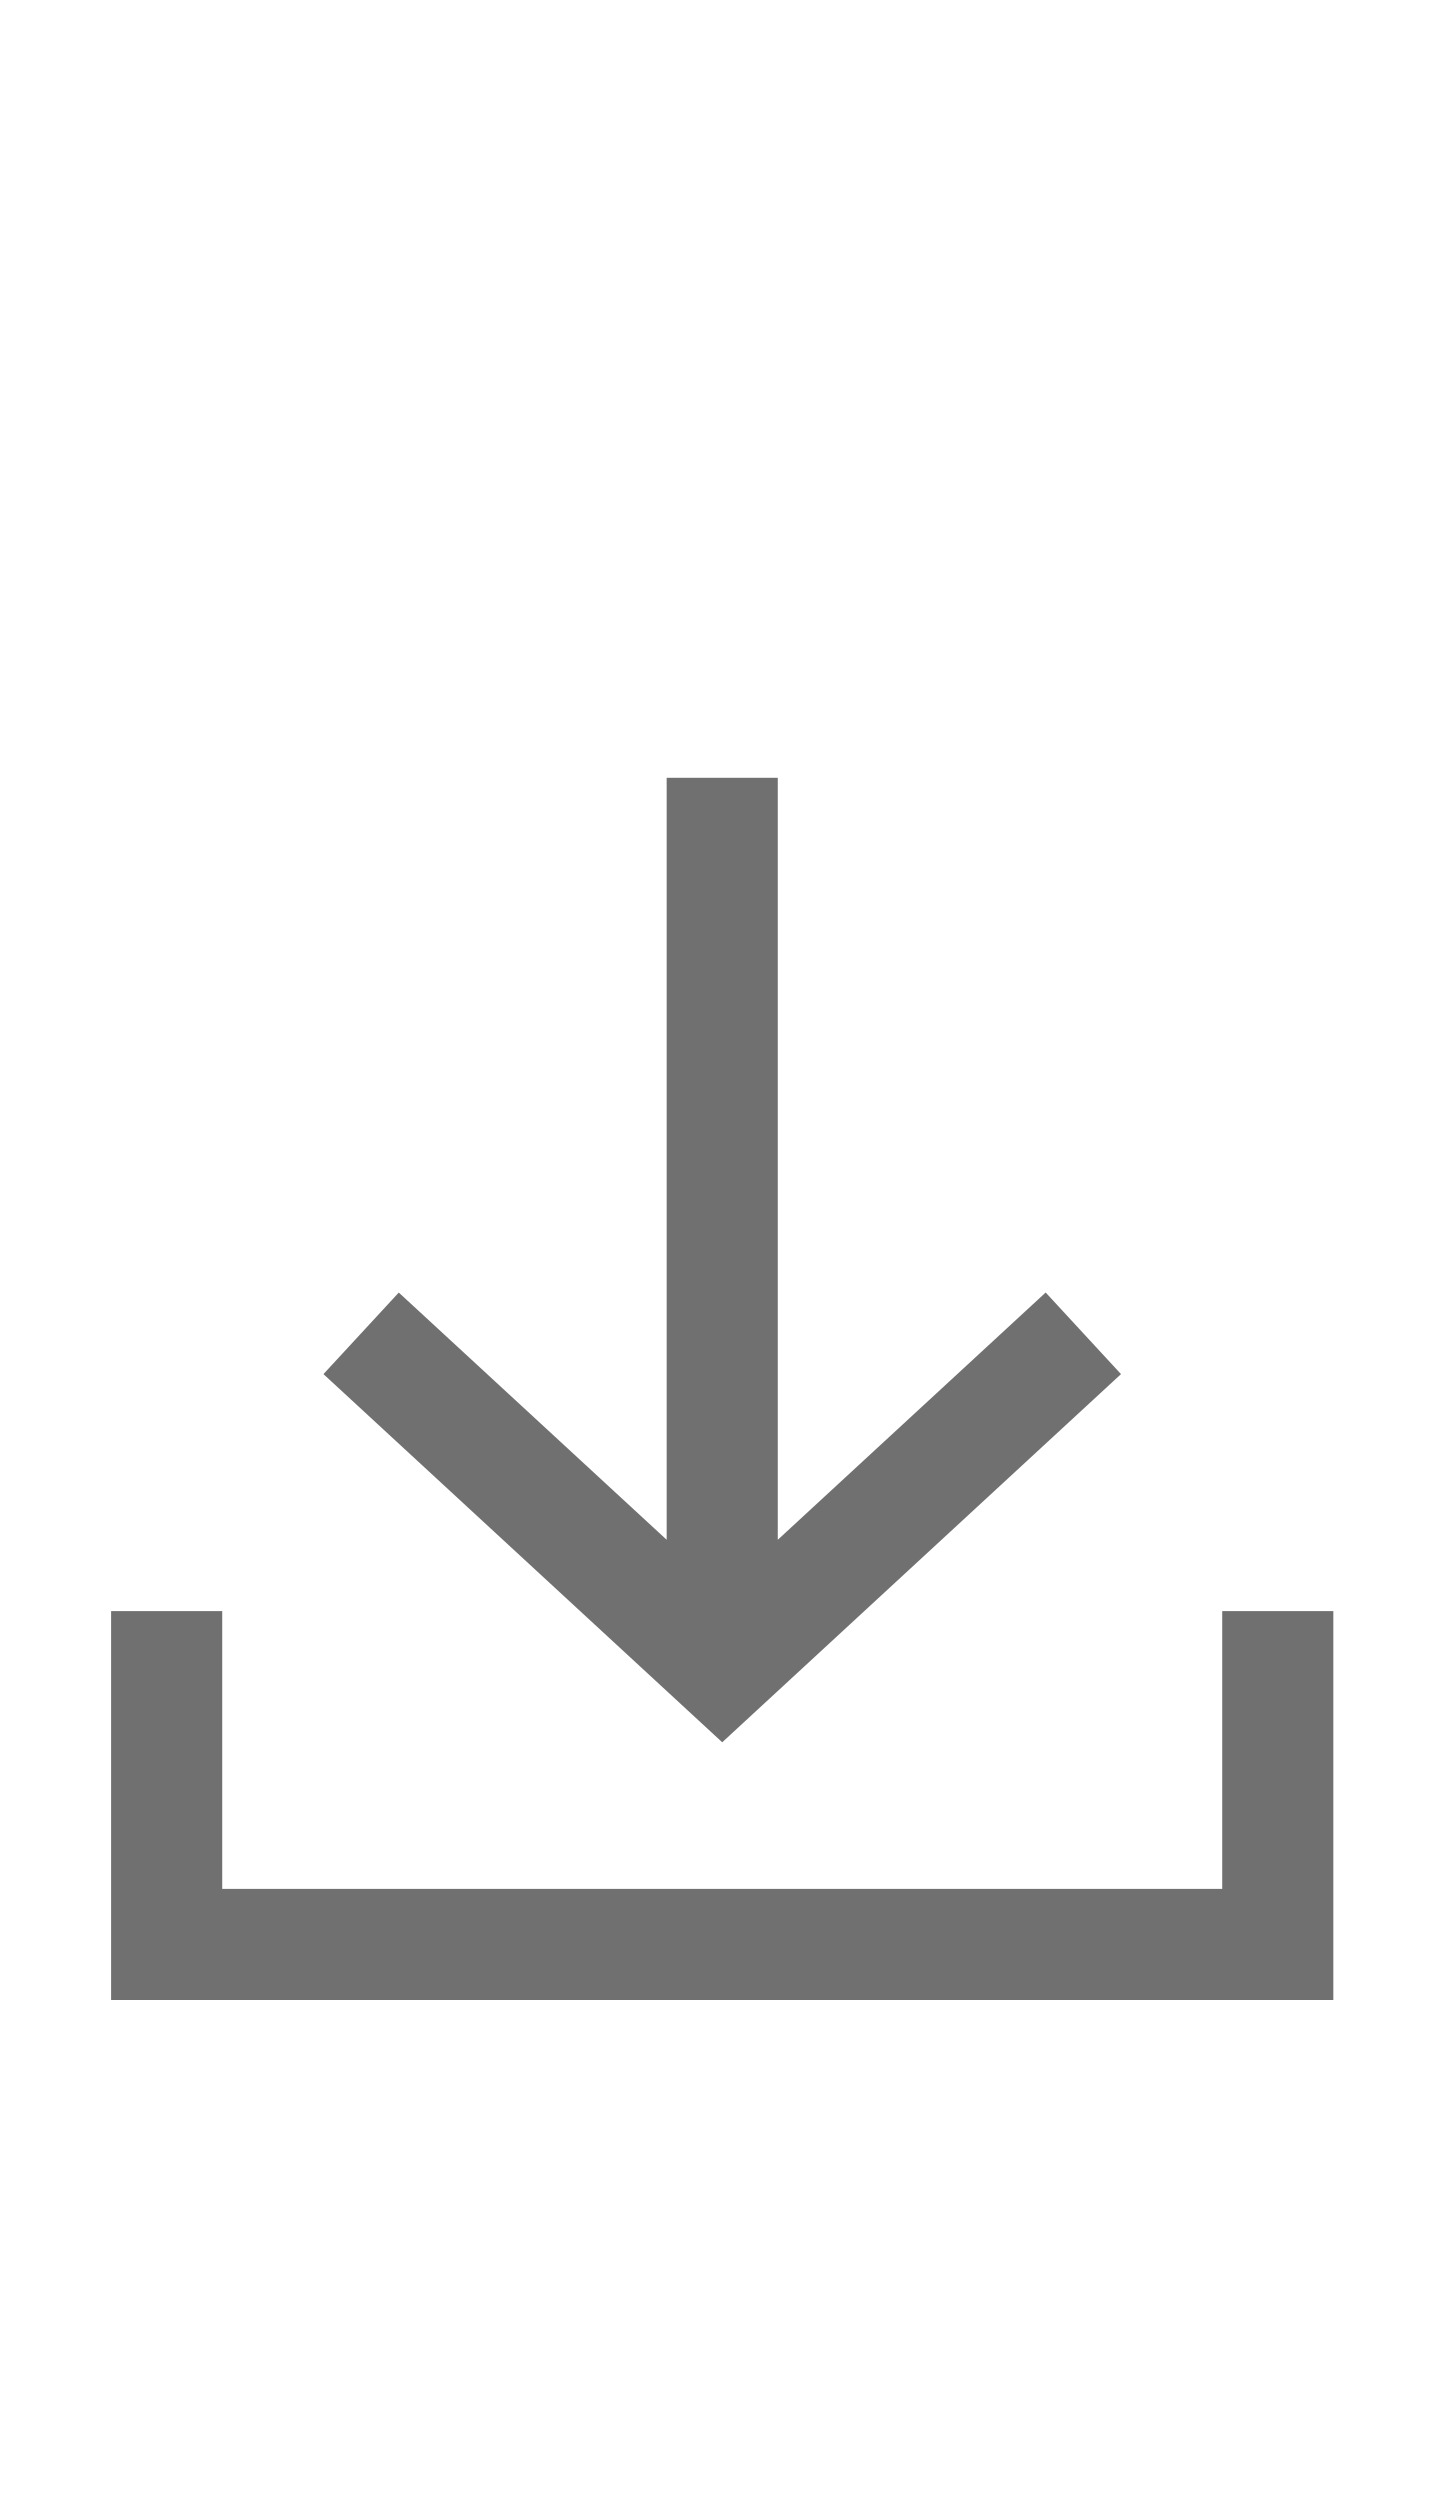
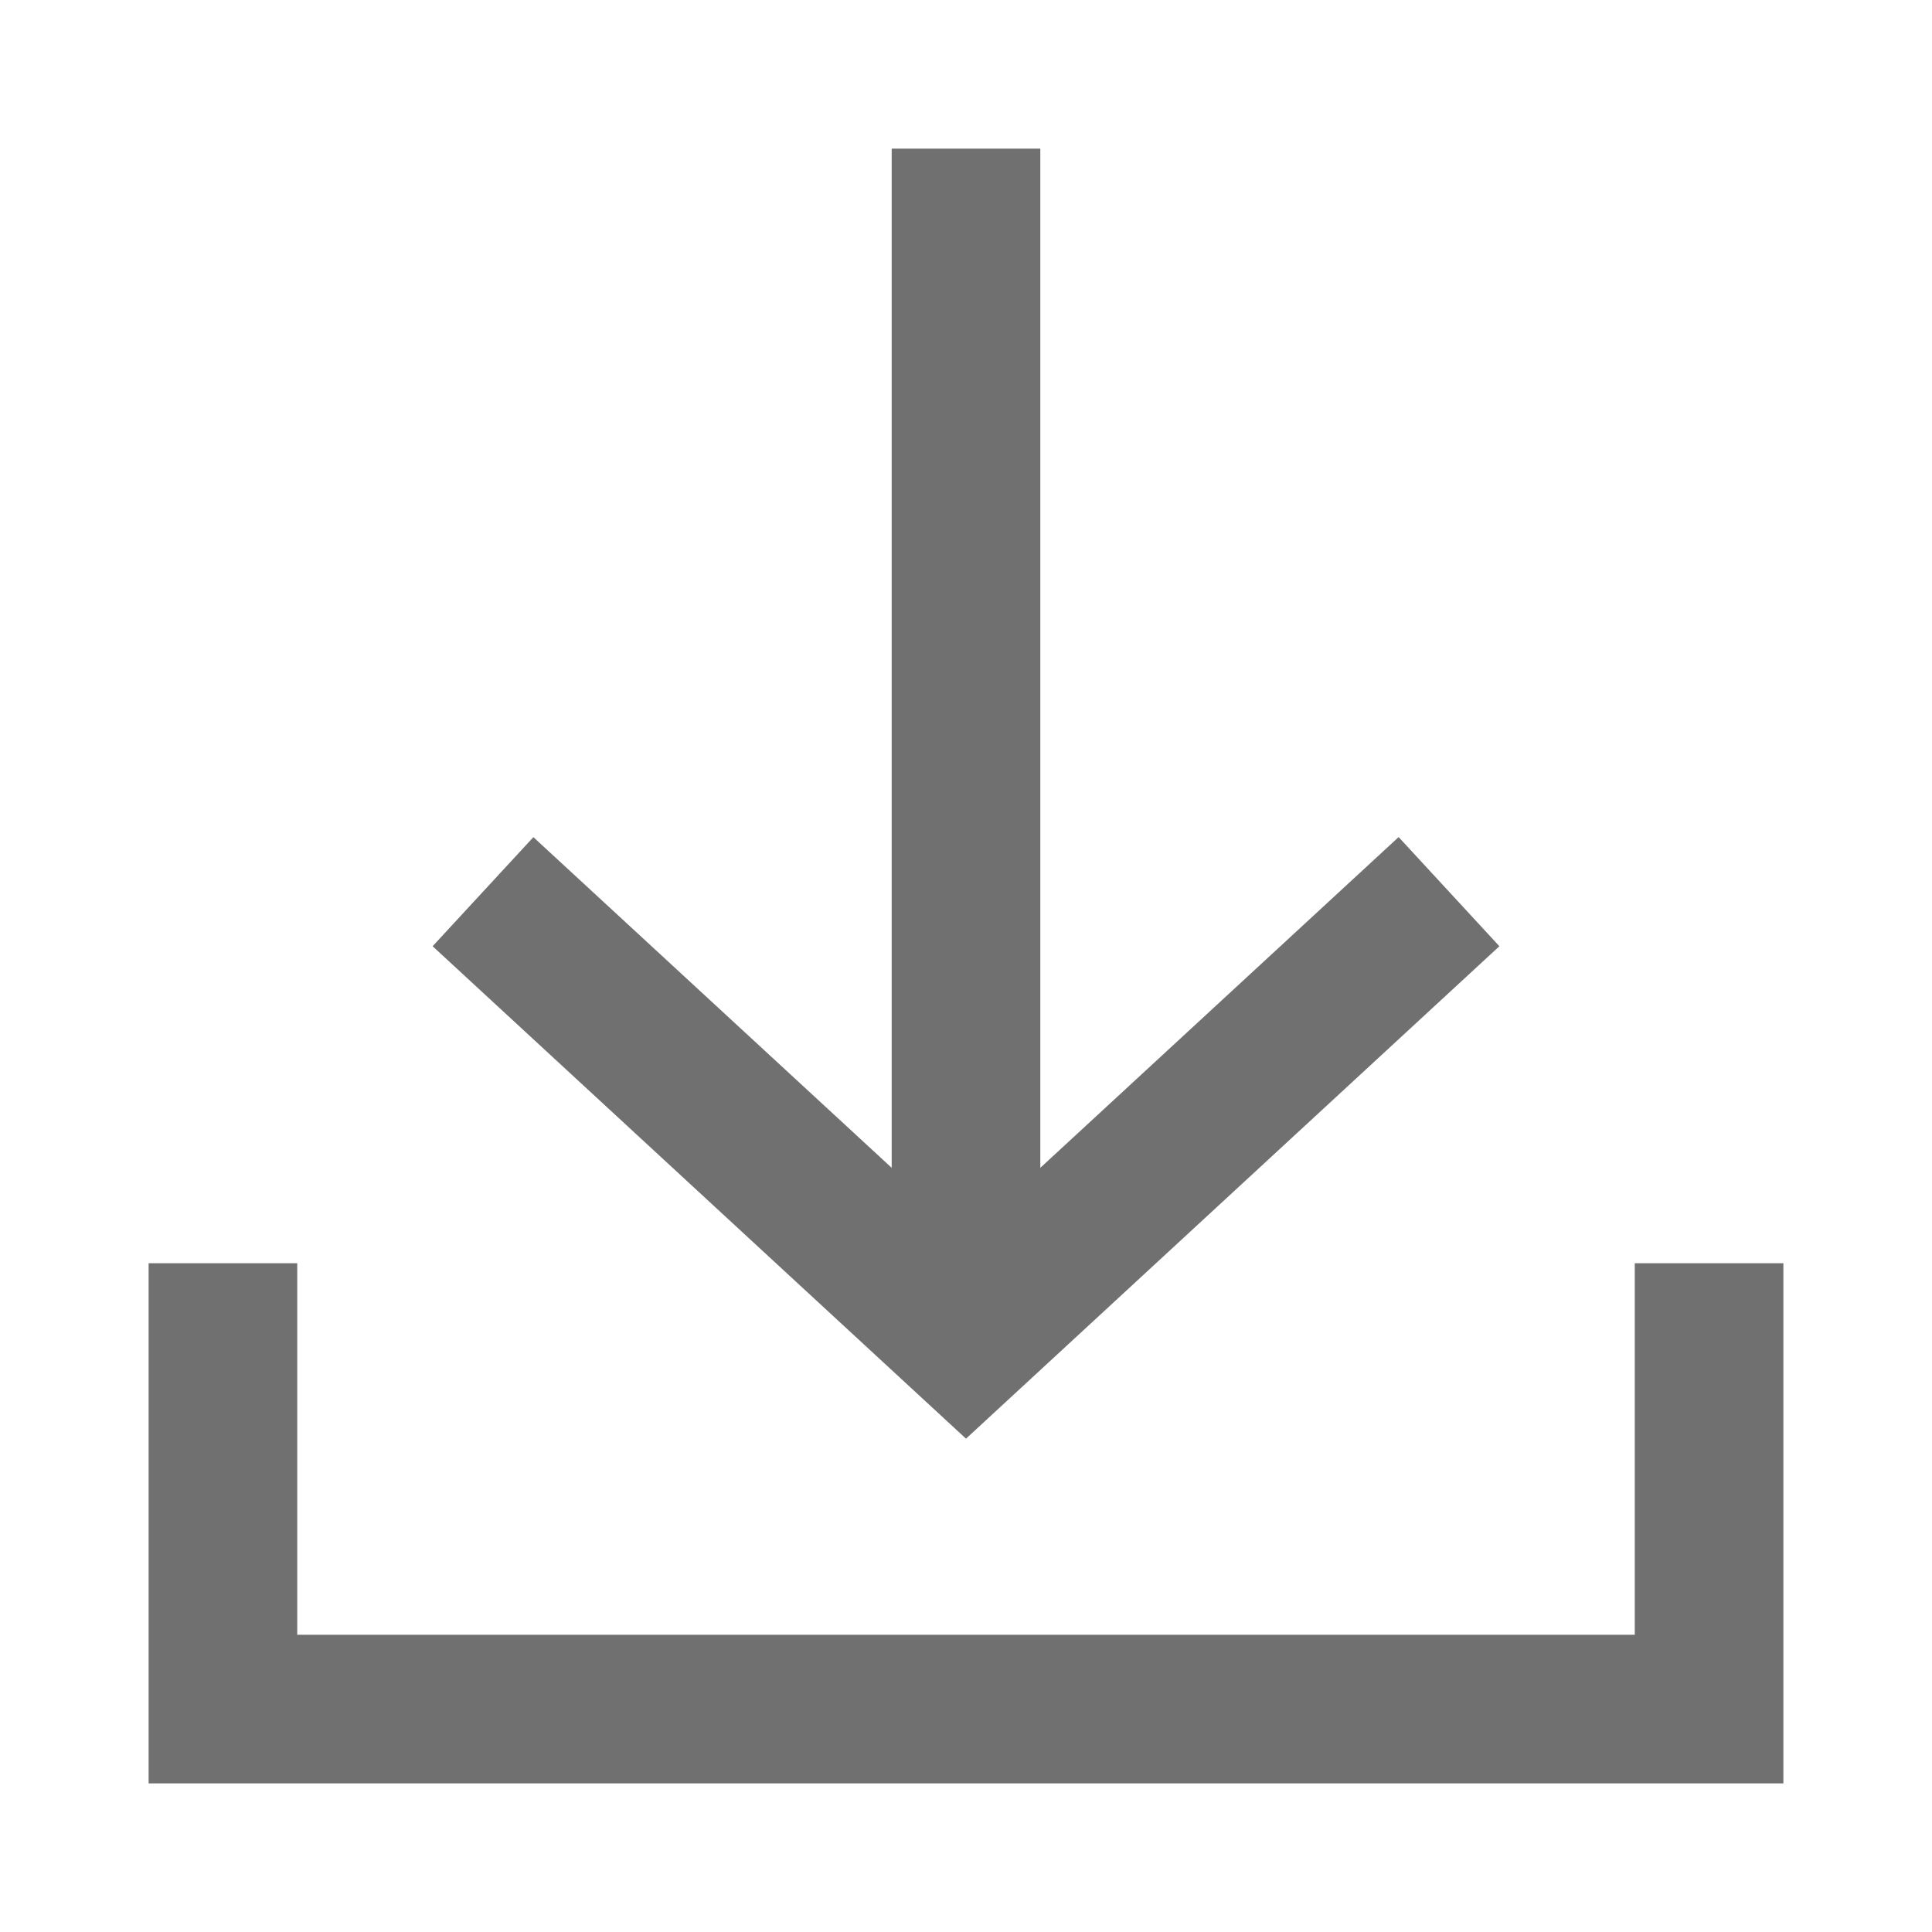
- <svg xmlns="http://www.w3.org/2000/svg" width="26px" height="45px" viewBox="0 0 26 45" version="1.1">
+ <svg xmlns="http://www.w3.org/2000/svg" width="26px" height="26px" viewBox="0 0 26 26" version="1.1">
  <g id="Page-1" stroke="none" stroke-width="1" fill="none" fill-rule="evenodd">
    <g id="ic-nav-receive">
-       <rect id="Rectangle-Copy-40" x="1" y="0" width="24" height="45" />
-       <g transform="translate(0, 12)">
-         <polygon id="Rectangle_4413" points="0 0 26 0 26 26 0 26" />
-         <g id="Group_8987" transform="translate(2, 2)" fill="#707070" fill-rule="nonzero">
-           <g id="Group_8986">
-             <polygon id="Path_18953" points="18.178 10.734 16.822 9.265 12 13.716 12 0 10 0 10 13.716 5.178 9.266 3.822 10.734 11 17.361" />
-             <polygon id="Path_18954" points="20 15 20 20 2 20 2 15 0 15 0 22 22 22 22 15" />
-           </g>
+       <polygon id="Rectangle_4413" points="0 0 26 0 26 26 0 26" />
+       <g id="Group_8987" transform="translate(2, 2)" fill="#707070" fill-rule="nonzero">
+         <g id="Group_8986">
+           <polygon id="Path_18953" points="18.178 10.734 16.822 9.265 12 13.716 12 0 10 0 10 13.716 5.178 9.266 3.822 10.734 11 17.361" />
+           <polygon id="Path_18954" points="20 15 20 20 2 20 2 15 0 15 0 22 22 22 22 15" />
        </g>
      </g>
    </g>
  </g>
</svg>
